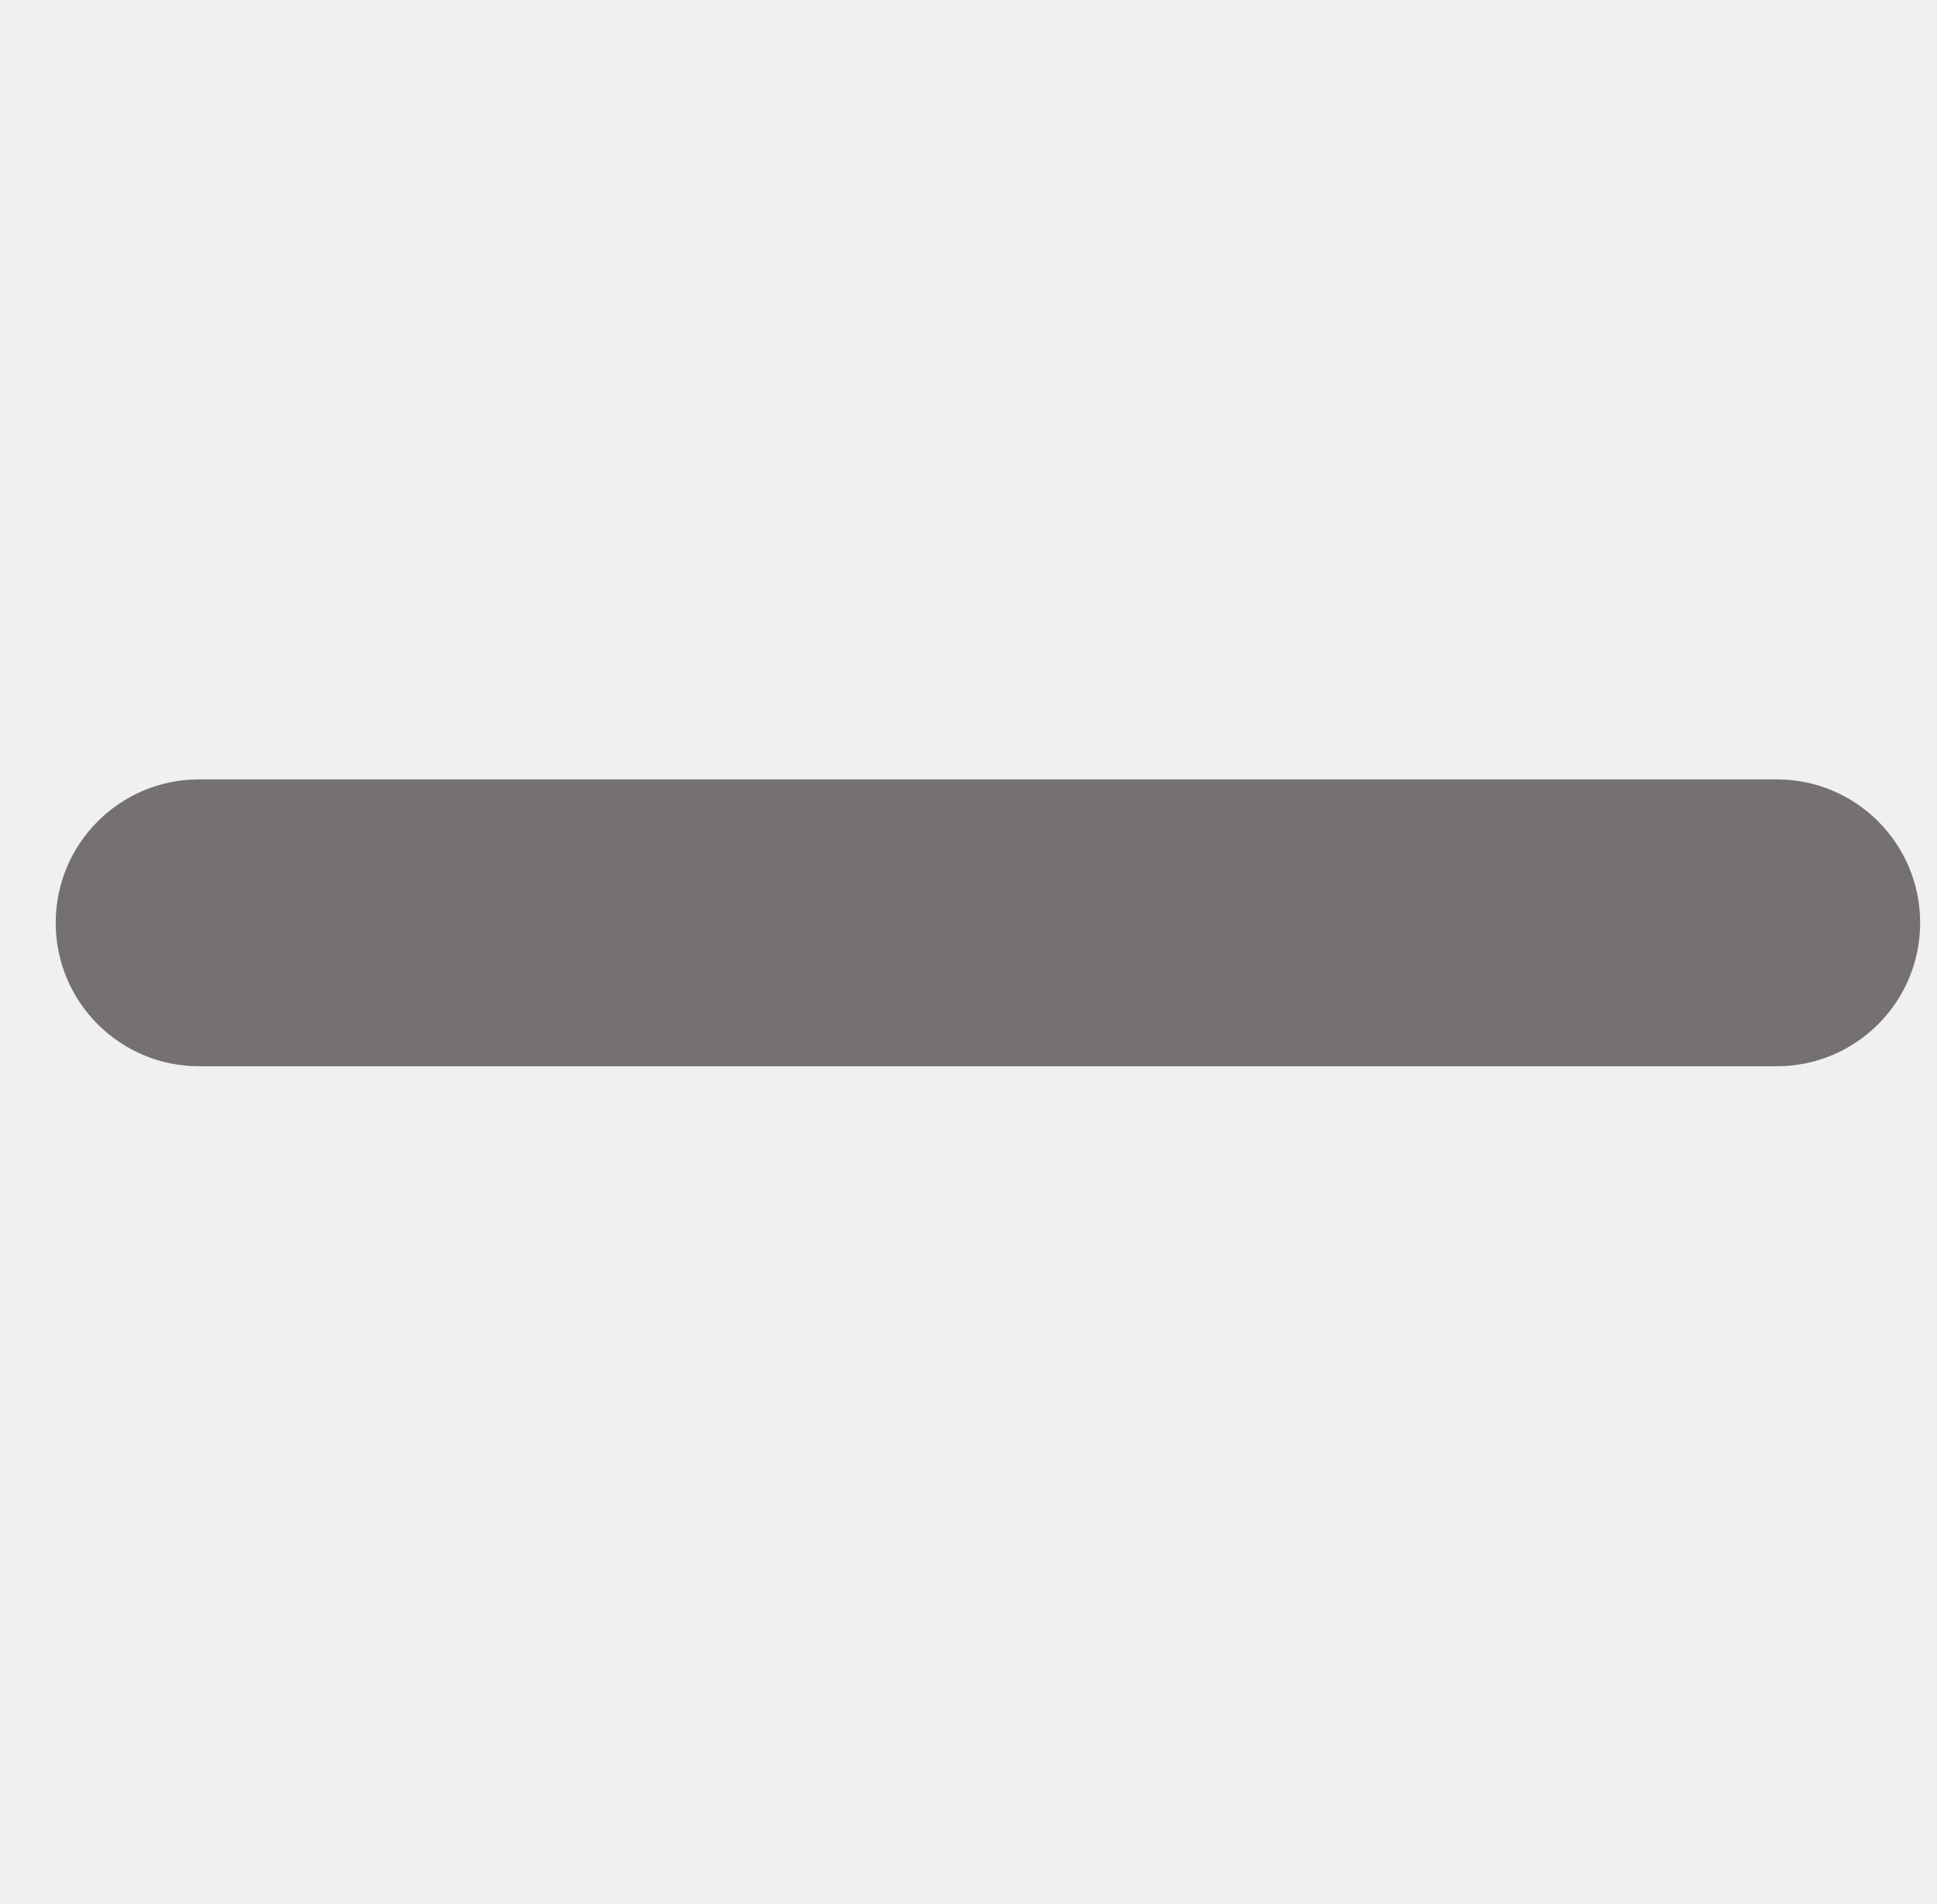
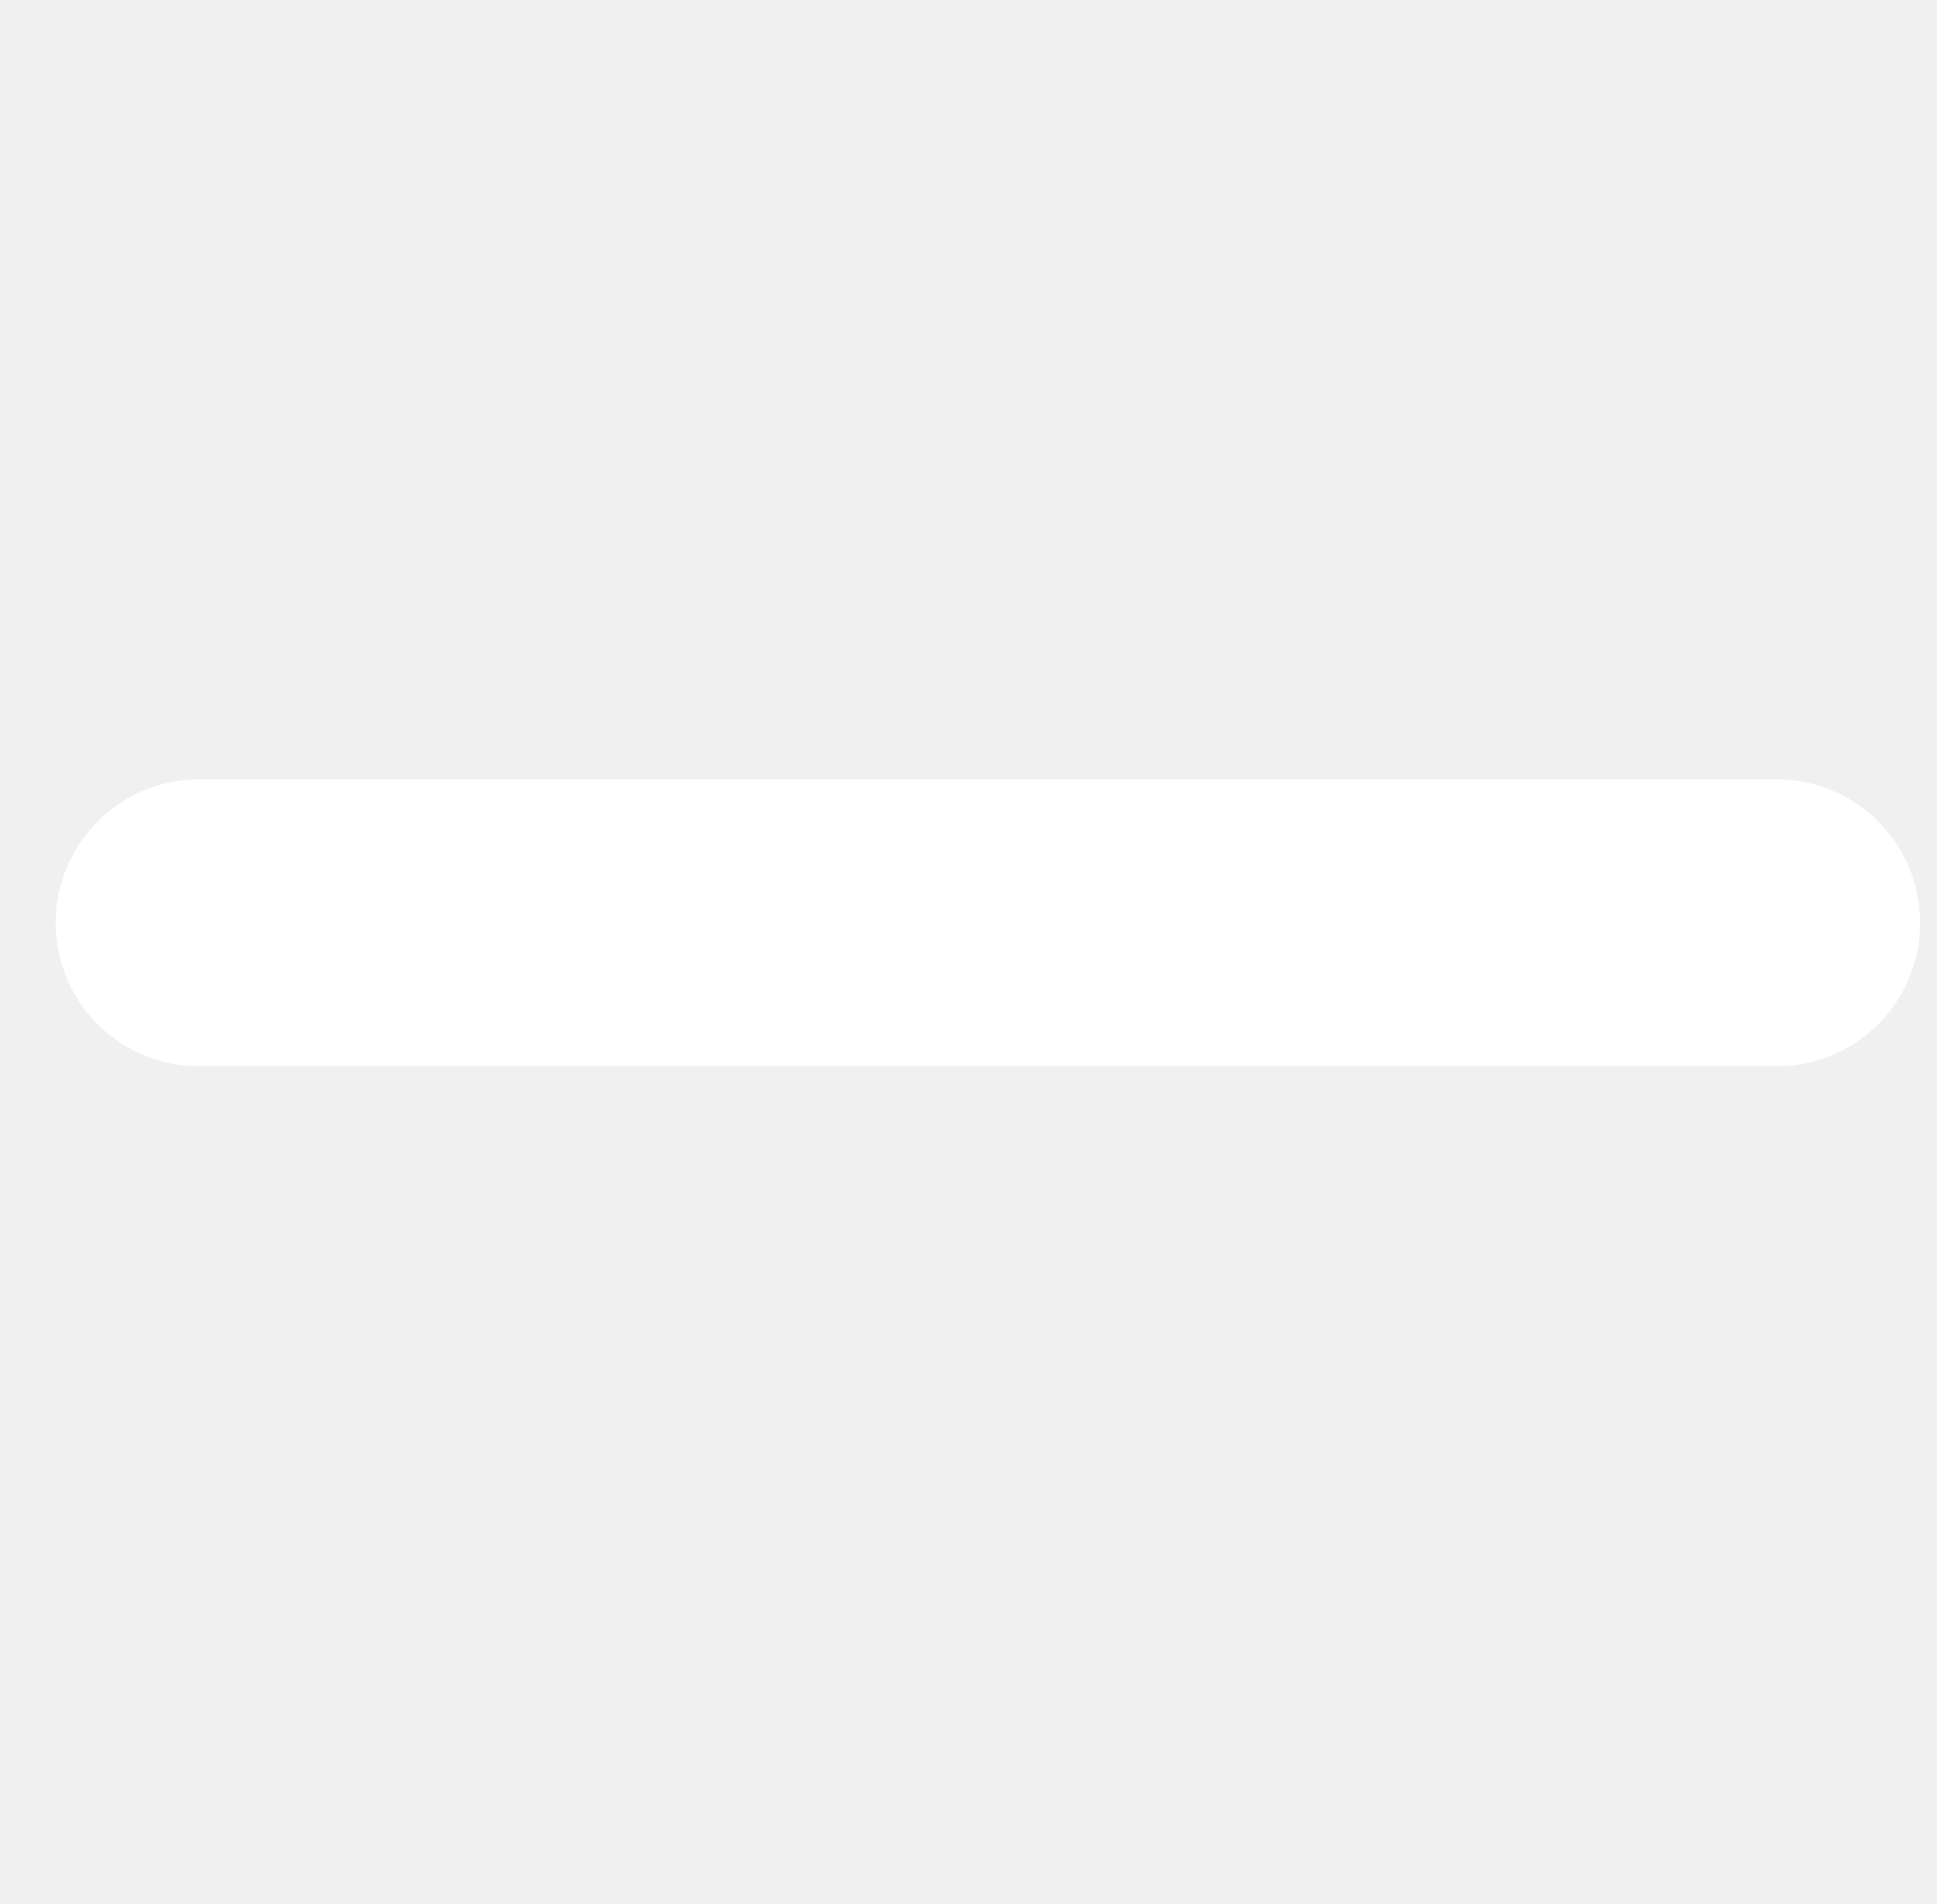
<svg xmlns="http://www.w3.org/2000/svg" width="116" height="114" xml:space="preserve" overflow="hidden">
  <defs>
    <clipPath id="clip0">
      <rect x="296" y="386" width="116" height="114" />
    </clipPath>
    <clipPath id="clip1">
      <rect x="297" y="387" width="114" height="113" />
    </clipPath>
    <clipPath id="clip2">
      <rect x="297" y="431" width="114" height="22" />
    </clipPath>
    <clipPath id="clip3">
      <rect x="297" y="431" width="114" height="22" />
    </clipPath>
    <clipPath id="clip4">
      <rect x="297" y="431" width="114" height="22" />
    </clipPath>
  </defs>
  <g clip-path="url(#clip0)" transform="translate(-296 -386)">
    <g clip-path="url(#clip1)">
      <g clip-path="url(#clip2)">
        <g clip-path="url(#clip3)">
          <g clip-path="url(#clip4)">
-             <path d="M1898.88 714.421C1898.88 709.678 1902.72 705.832 1907.47 705.832L2001.94 705.832C2006.69 705.832 2010.53 709.678 2010.53 714.421 2010.53 719.164 2006.69 723.01 2001.94 723.01L1907.47 723.01C1902.72 723.01 1898.88 719.164 1898.88 714.421Z" fill="#767171" fill-rule="evenodd" fill-opacity="1" transform="matrix(1.00004 0 0 1 -1599.62 -273.166)" />
+             <path d="M1898.88 714.421C1898.88 709.678 1902.72 705.832 1907.47 705.832L2001.94 705.832C2006.69 705.832 2010.53 709.678 2010.53 714.421 2010.53 719.164 2006.69 723.01 2001.94 723.01L1907.47 723.01C1902.72 723.01 1898.88 719.164 1898.88 714.421Z" fill="#ffffff" fill-rule="evenodd" fill-opacity="1" transform="matrix(1.00004 0 0 1 -1599.62 -273.166)" />
          </g>
        </g>
      </g>
    </g>
  </g>
</svg>
